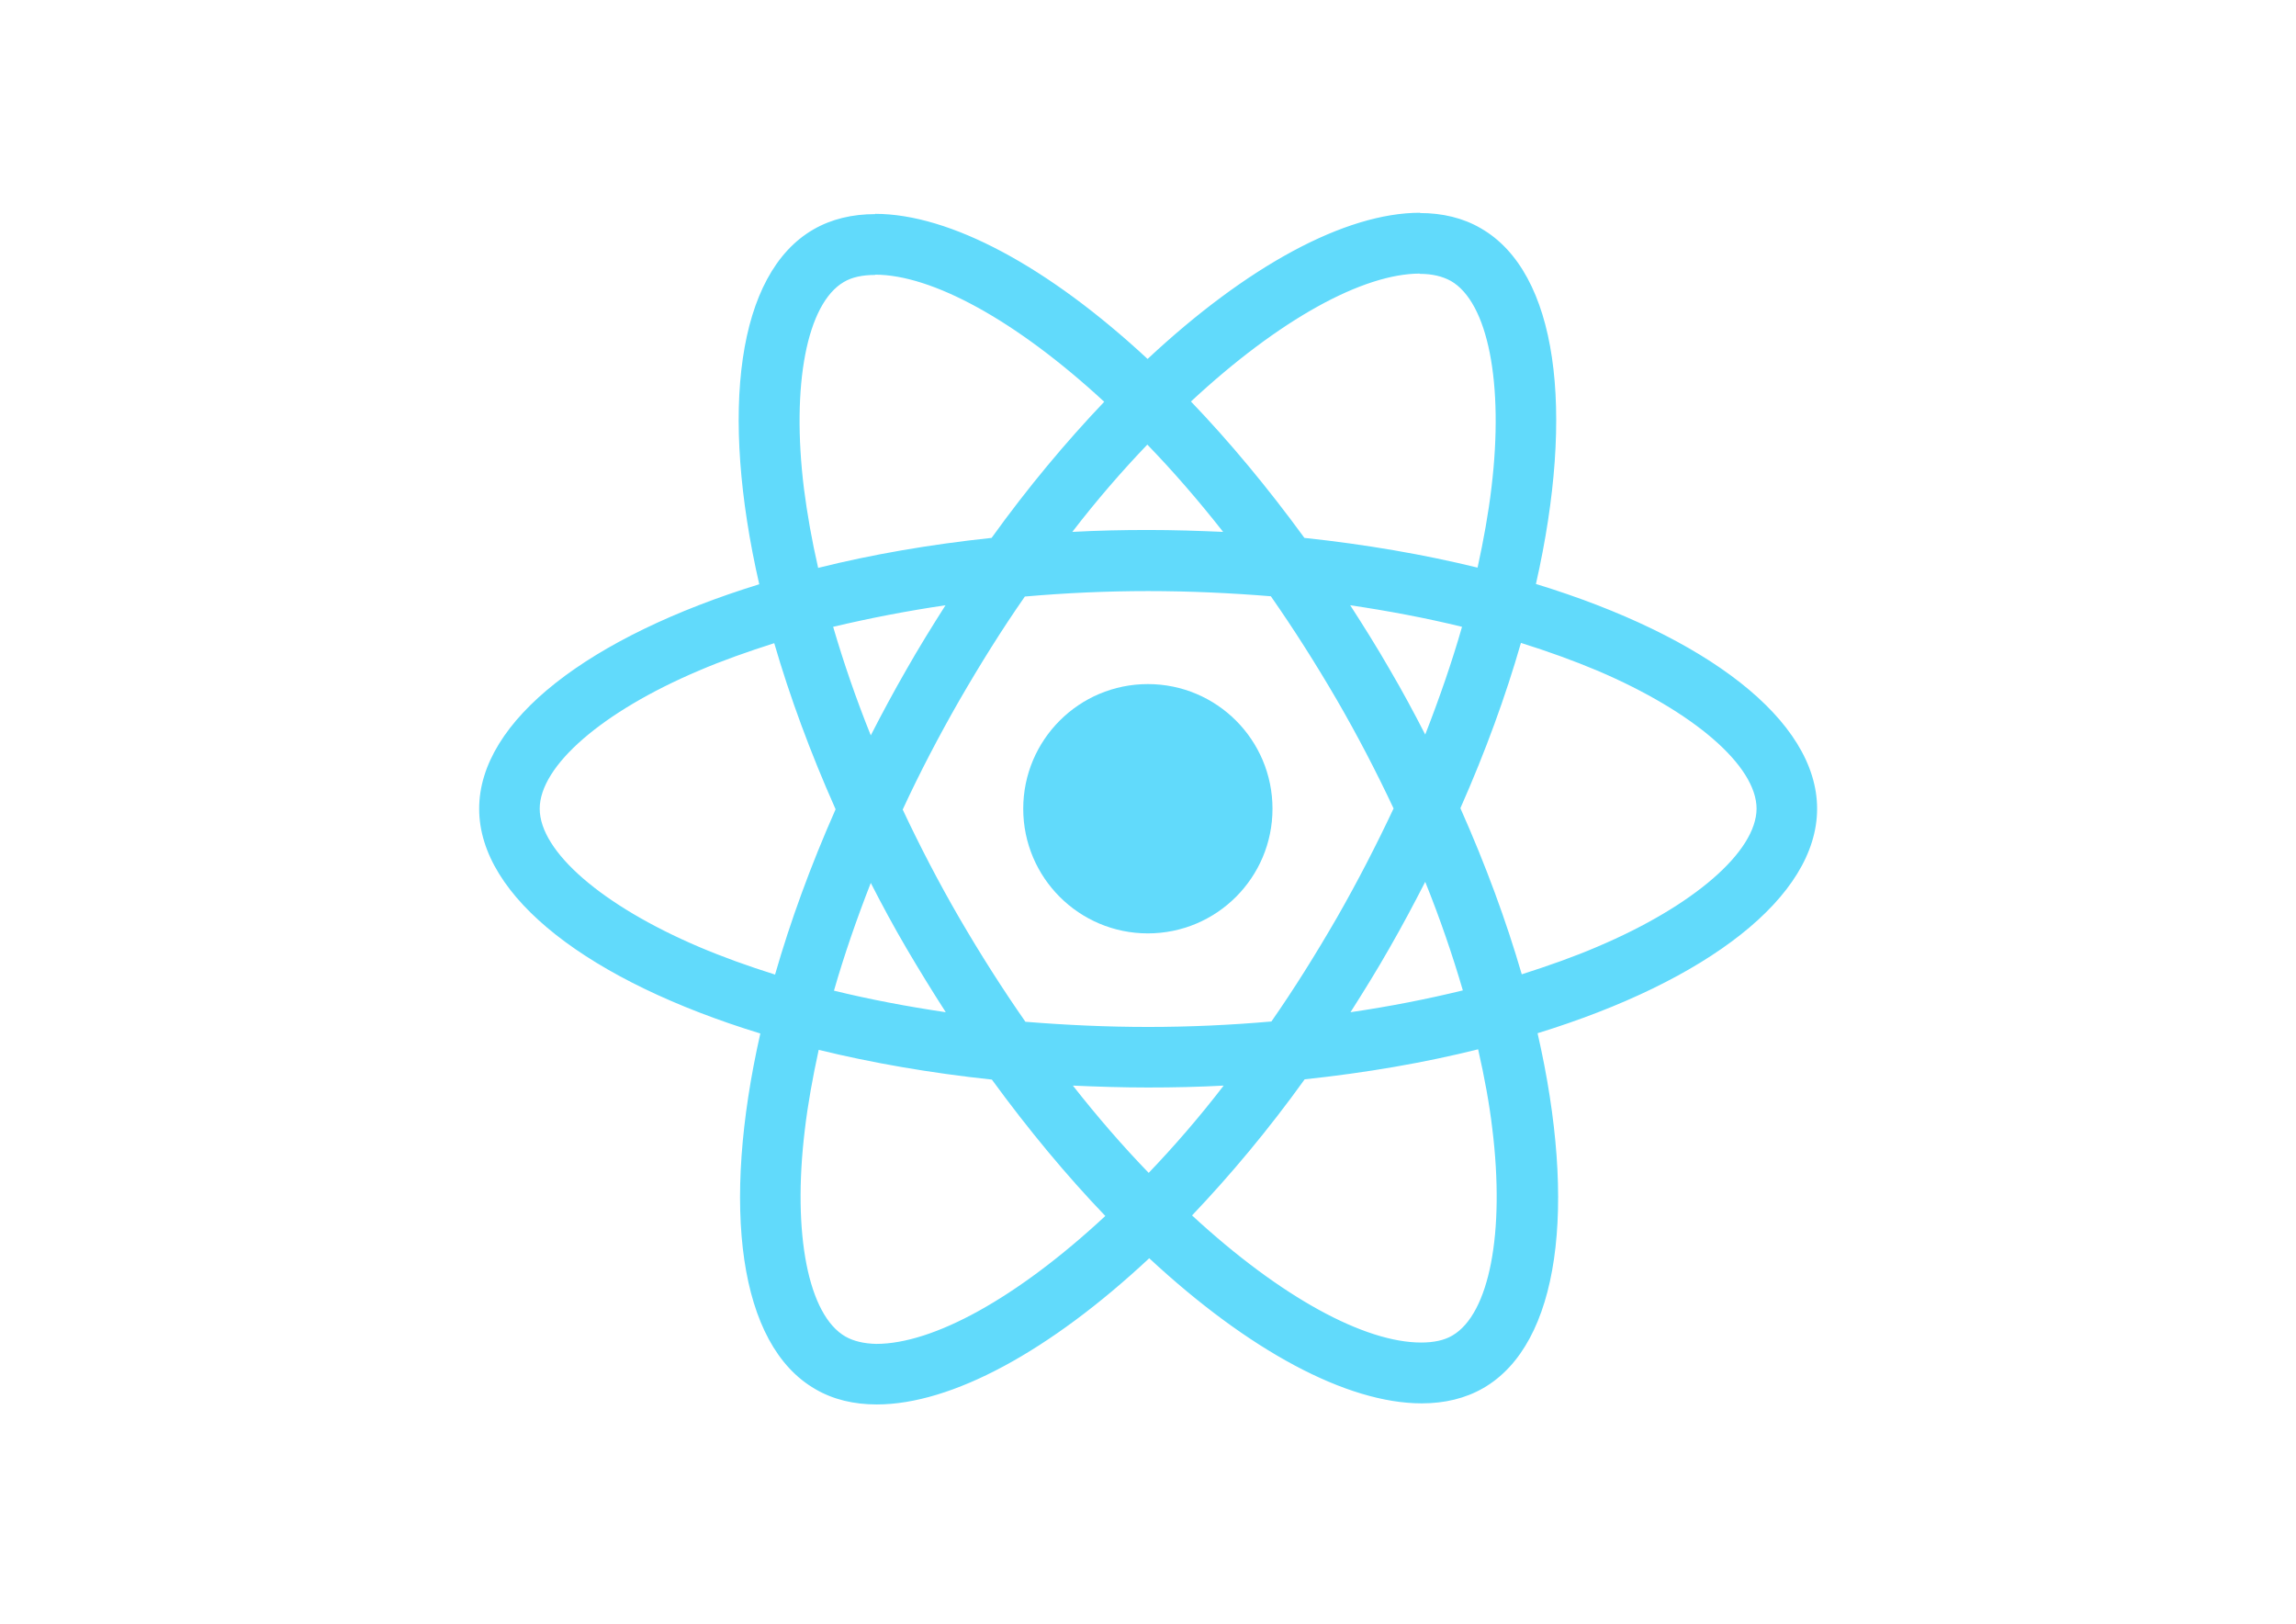
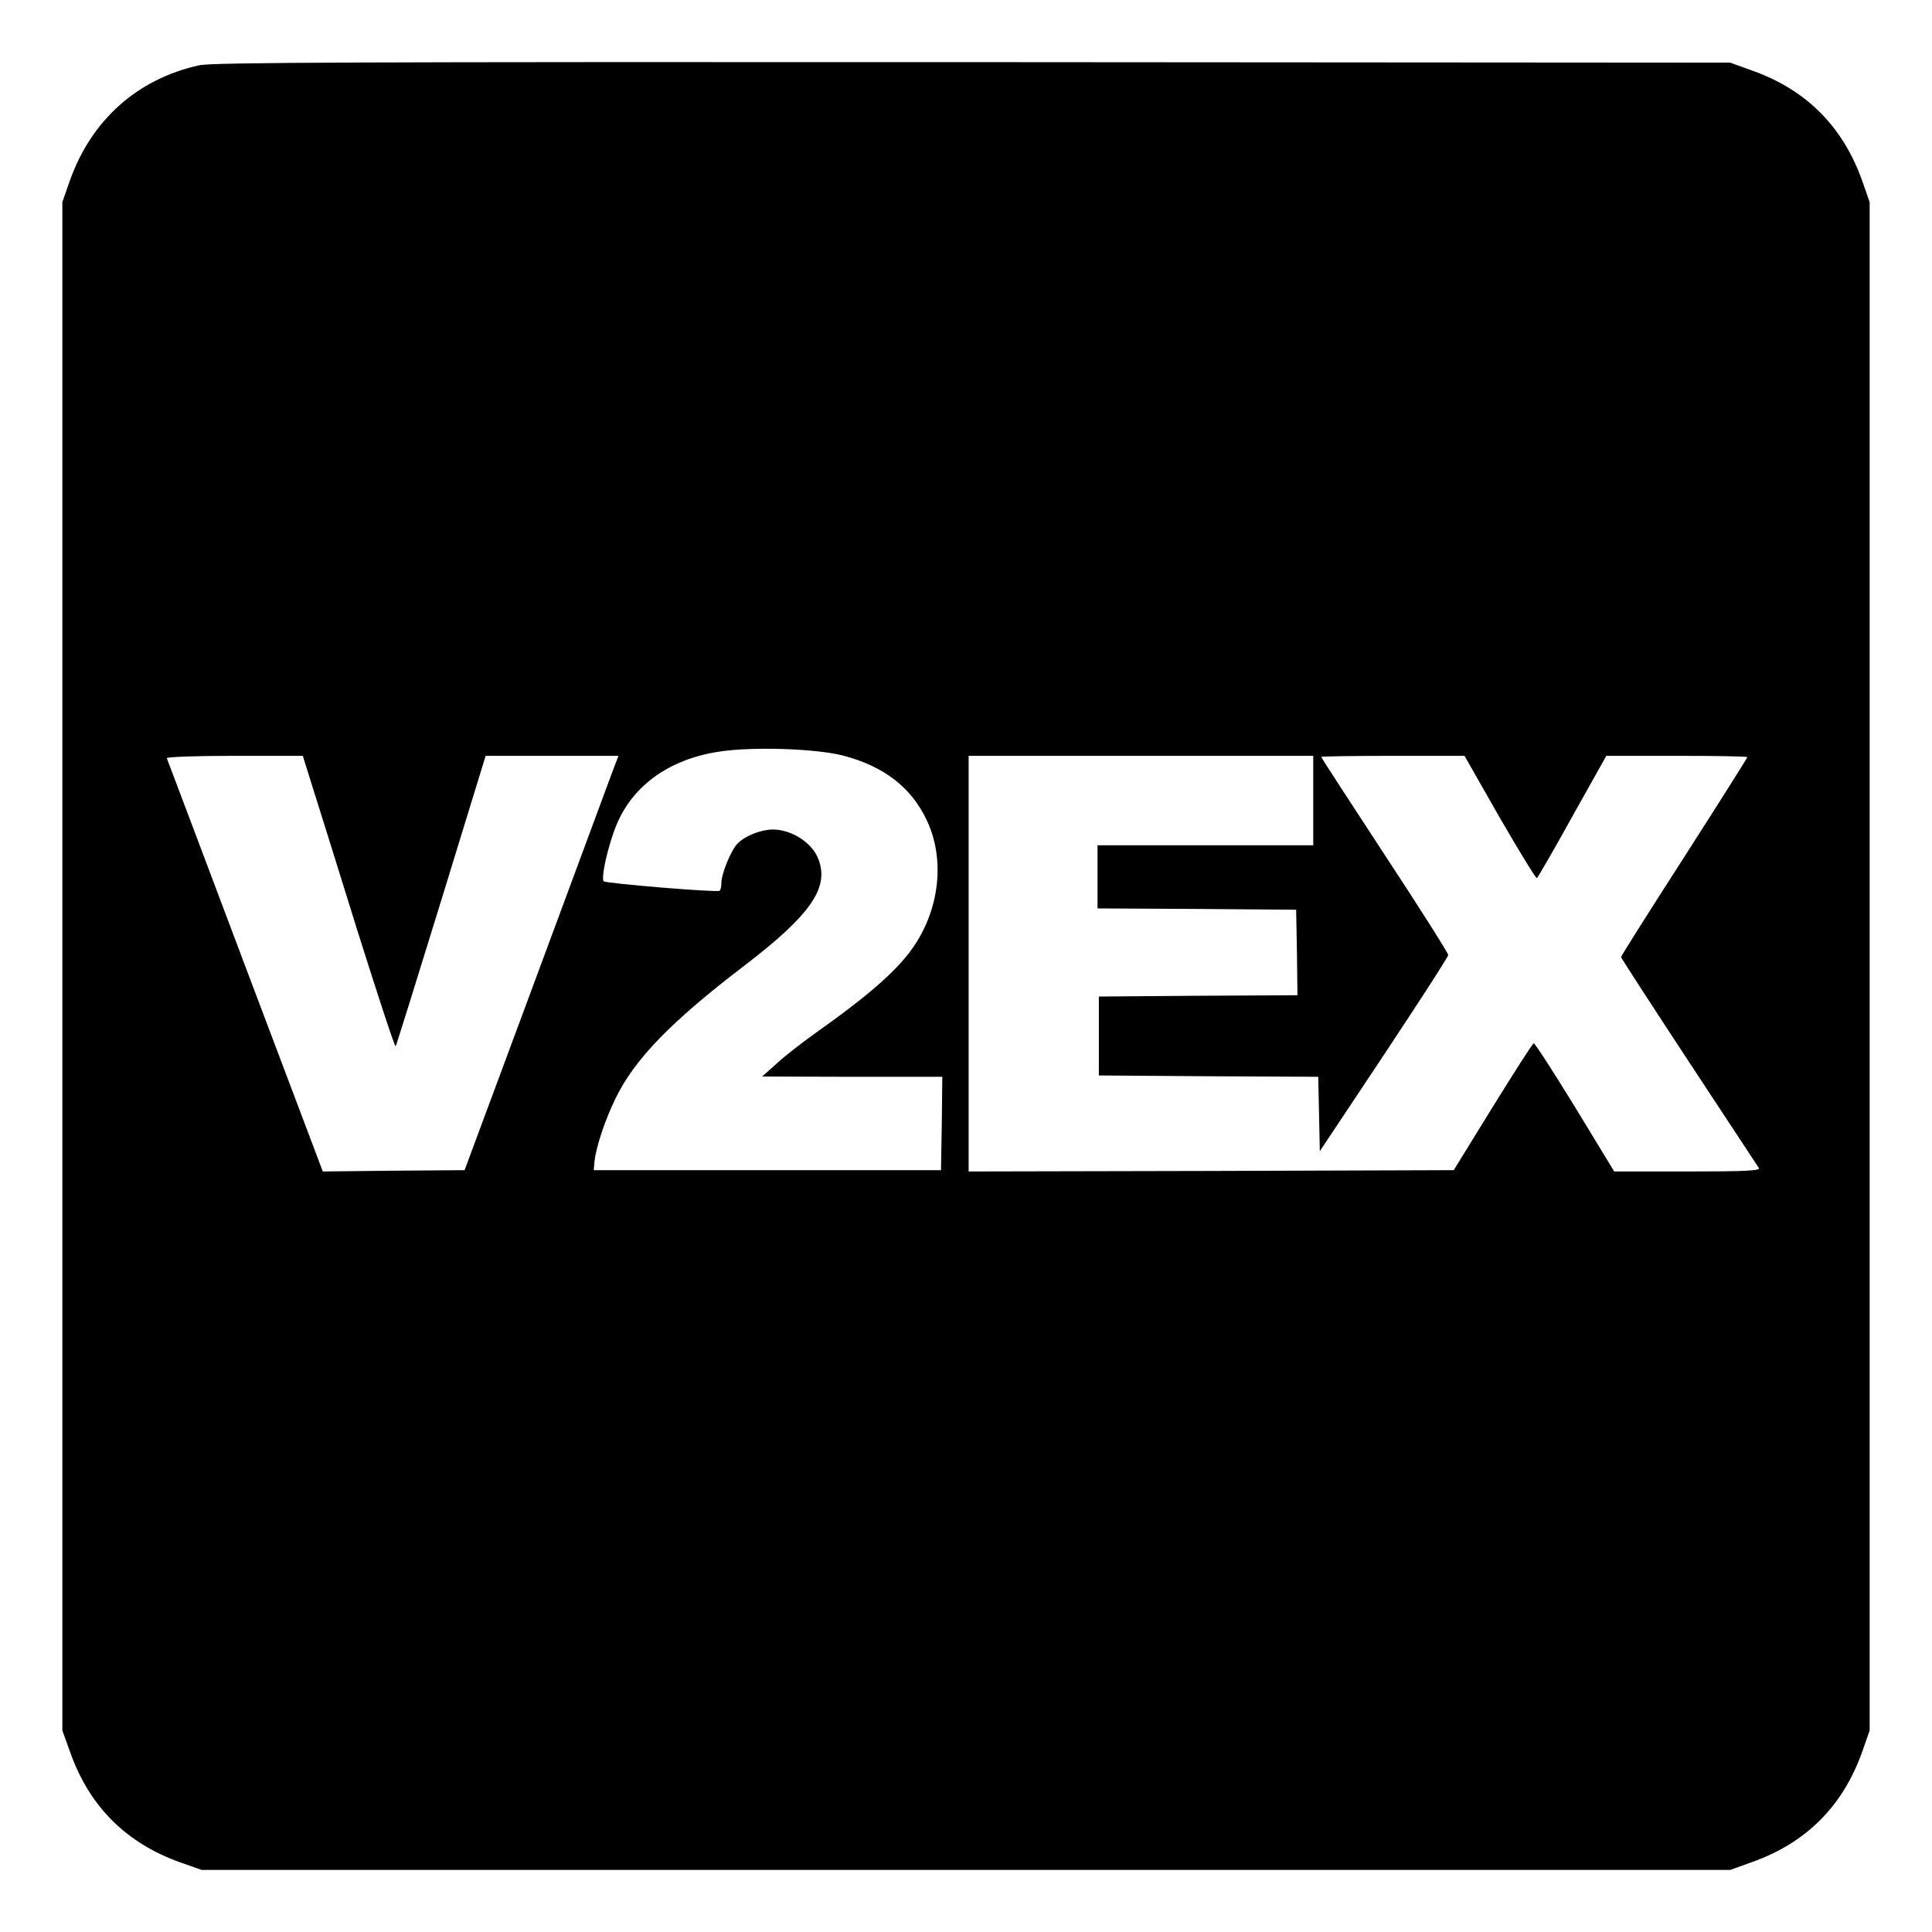
- <svg xmlns="http://www.w3.org/2000/svg" viewBox="0 0 841.9 595.3">
-   <g fill="#61DAFB">
-     <path d="M666.3 296.5c0-32.5-40.7-63.3-103.1-82.4 14.4-63.6 8-114.2-20.2-130.4-6.5-3.8-14.1-5.6-22.4-5.6v22.3c4.6 0 8.3.9 11.4 2.6 13.6 7.8 19.5 37.5 14.9 75.7-1.1 9.4-2.9 19.3-5.1 29.4-19.6-4.8-41-8.5-63.5-10.9-13.5-18.5-27.5-35.3-41.6-50 32.6-30.3 63.2-46.9 84-46.9V78c-27.5 0-63.5 19.6-99.9 53.6-36.4-33.8-72.4-53.2-99.9-53.2v22.3c20.7 0 51.4 16.5 84 46.6-14 14.7-28 31.4-41.3 49.9-22.6 2.4-44 6.1-63.6 11-2.3-10-4-19.7-5.2-29-4.7-38.2 1.1-67.9 14.6-75.8 3-1.8 6.9-2.6 11.5-2.6V78.5c-8.4 0-16 1.8-22.6 5.6-28.1 16.2-34.4 66.7-19.9 130.1-62.2 19.2-102.7 49.9-102.7 82.3 0 32.5 40.7 63.3 103.1 82.4-14.4 63.6-8 114.2 20.2 130.4 6.5 3.8 14.1 5.6 22.5 5.6 27.5 0 63.5-19.6 99.9-53.6 36.4 33.8 72.4 53.2 99.9 53.2 8.4 0 16-1.8 22.6-5.6 28.1-16.2 34.4-66.7 19.9-130.1 62-19.1 102.5-49.9 102.5-82.3zm-130.2-66.7c-3.7 12.9-8.3 26.2-13.5 39.5-4.1-8-8.4-16-13.1-24-4.6-8-9.5-15.8-14.4-23.4 14.2 2.1 27.9 4.7 41 7.9zm-45.8 106.5c-7.8 13.5-15.8 26.3-24.1 38.2-14.9 1.3-30 2-45.2 2-15.1 0-30.2-.7-45-1.9-8.3-11.9-16.4-24.6-24.2-38-7.6-13.1-14.5-26.4-20.8-39.8 6.2-13.4 13.2-26.8 20.7-39.9 7.8-13.5 15.8-26.3 24.1-38.2 14.9-1.3 30-2 45.2-2 15.1 0 30.2.7 45 1.9 8.3 11.9 16.4 24.6 24.2 38 7.6 13.1 14.5 26.4 20.8 39.8-6.3 13.4-13.2 26.8-20.7 39.9zm32.3-13c5.4 13.4 10 26.8 13.8 39.8-13.1 3.2-26.9 5.9-41.2 8 4.9-7.7 9.8-15.6 14.4-23.7 4.6-8 8.9-16.1 13-24.1zM421.2 430c-9.3-9.6-18.6-20.3-27.8-32 9 .4 18.2.7 27.5.7 9.4 0 18.7-.2 27.8-.7-9 11.7-18.3 22.4-27.5 32zm-74.4-58.9c-14.2-2.1-27.9-4.7-41-7.9 3.7-12.9 8.3-26.2 13.5-39.5 4.1 8 8.4 16 13.1 24 4.7 8 9.5 15.8 14.4 23.4zM420.7 163c9.3 9.6 18.6 20.3 27.8 32-9-.4-18.2-.7-27.5-.7-9.4 0-18.7.2-27.8.7 9-11.7 18.3-22.4 27.5-32zm-74 58.9c-4.9 7.7-9.8 15.6-14.4 23.7-4.6 8-8.9 16-13 24-5.4-13.4-10-26.8-13.8-39.8 13.1-3.1 26.9-5.8 41.2-7.9zm-90.5 125.2c-35.4-15.1-58.3-34.9-58.3-50.6 0-15.7 22.9-35.6 58.3-50.6 8.6-3.7 18-7 27.7-10.1 5.7 19.6 13.2 40 22.5 60.9-9.2 20.8-16.6 41.1-22.2 60.6-9.9-3.1-19.3-6.5-28-10.2zM310 490c-13.6-7.8-19.5-37.5-14.9-75.7 1.1-9.4 2.9-19.3 5.1-29.4 19.6 4.8 41 8.5 63.5 10.9 13.5 18.5 27.5 35.3 41.6 50-32.6 30.3-63.2 46.9-84 46.9-4.5-.1-8.3-1-11.3-2.7zm237.2-76.2c4.7 38.2-1.1 67.9-14.6 75.8-3 1.8-6.9 2.6-11.5 2.6-20.7 0-51.4-16.5-84-46.6 14-14.7 28-31.4 41.3-49.9 22.6-2.4 44-6.1 63.6-11 2.3 10.1 4.1 19.8 5.2 29.1zm38.5-66.7c-8.6 3.7-18 7-27.7 10.1-5.7-19.6-13.2-40-22.5-60.9 9.2-20.8 16.6-41.1 22.2-60.6 9.9 3.1 19.3 6.5 28.1 10.2 35.4 15.1 58.3 34.9 58.3 50.6-.1 15.7-23 35.6-58.4 50.6zM320.8 78.4z" />
-     <circle cx="420.9" cy="296.5" r="45.7" />
-     <path d="M520.5 78.1z" />
-   </g>
+ <svg xmlns="http://www.w3.org/2000/svg" t="1598432840257" class="icon" viewBox="0 0 1024 1024" version="1.1" p-id="842" width="64" height="64">
+   <defs>
+     <style type="text/css" />
+   </defs>
+   <path d="M105.557 34.601c-32.768 7.25-57.167 29.003-68.605 61.351l-3.901 11.151 0 810.103 4.325 11.994c10.175 28.44 29.696 47.821 58.419 57.999l11.155 3.908 810.1 0 11.991-4.328c28.447-10.175 47.828-29.699 58.006-58.419l3.901-11.155L990.949 107.104l-3.901-11.151c-10.179-28.723-29.559-48.244-58.006-58.423l-11.991-4.321L515.485 32.928C186.426 32.788 112.391 33.068 105.557 34.601zM446.887 400.473c21.75 5.717 36.113 16.869 44.336 34.301 9.486 19.937 6.973 45.732-6.134 65.669-8.506 13.107-23.702 26.494-54.658 48.384-6.134 4.461-14.64 11.015-18.825 14.92l-7.666 6.83 47.824 0.143 47.684 0-0.276 24.678-0.42 24.818L314.703 620.216l0.42-4.884c0.836-7.386 5.574-21.893 11.015-32.908 10.039-20.91 29.559-40.991 68.321-70.55 35.137-26.911 45.175-41.271 39.318-56.47-3.202-8.643-13.94-15.616-23.979-15.756-6.137 0-14.363 3.069-18.685 7.25-3.485 3.348-8.786 16.036-8.786 21.333 0 1.812-0.416 3.628-0.976 3.908-1.533 0.976-60.232-3.908-61.348-5.018-1.673-1.676 2.369-19.381 6.833-30.119 8.643-20.634 27.604-34.297 53.402-38.482C397.943 395.592 432.247 396.704 446.887 400.473zM165.369 416.229c2.792 8.643 13.667 43.639 24.262 77.664 10.738 34.021 19.661 61.348 20.081 60.648 0.416-0.693 11.291-35.553 24.262-77.664l23.422-76.268 70.414 0-2.789 7.253c-1.533 4.041-19.797 53.542-40.714 109.868l-38.065 102.482-37.506 0.28-37.646 0.416-41.134-108.896c-22.586-59.955-41.271-109.595-41.551-110.152-0.276-0.696 15.896-1.256 35.837-1.256L160.495 400.606 165.369 416.229zM696.05 424.315l0 23.702-114.333 0 0 33.464 52.705 0.276 52.562 0.42 0.42 22.586 0.28 22.729-52.565 0.28-52.709 0.416 0 41.83 58.146 0.416 58.143 0.283 0.42 19.797 0.413 19.657 34.024-51.166c18.688-28.167 34.024-51.869 34.024-52.845s-15.06-24.818-33.604-52.985c-18.545-28.303-33.744-51.729-33.744-52.006 0-0.28 17.149-0.56 38.062-0.56l37.926 0 18.685 32.768c10.319 17.848 19.241 32.348 19.661 32.068 0.56-0.42 9.062-15.056 18.828-32.765l17.985-32.072 37.366 0c20.5 0 37.369 0.28 37.369 0.7 0 0.416-15.056 24.262-33.468 52.982-18.405 28.58-33.464 52.425-33.464 52.982 0 0.42 16.176 25.375 35.977 55.494 19.797 30.119 36.529 55.494 37.089 56.33 0.836 1.396-7.113 1.812-37.789 1.812l-38.898 0-20.774-34.161c-11.575-18.828-21.333-34.021-21.893-33.741-0.693 0.14-10.315 15.333-21.753 33.741l-20.634 33.464-128.553 0.42-128.556 0.276 0-220.303 182.654 0L696.05 424.315 696.05 424.315z" p-id="843" />
</svg>
